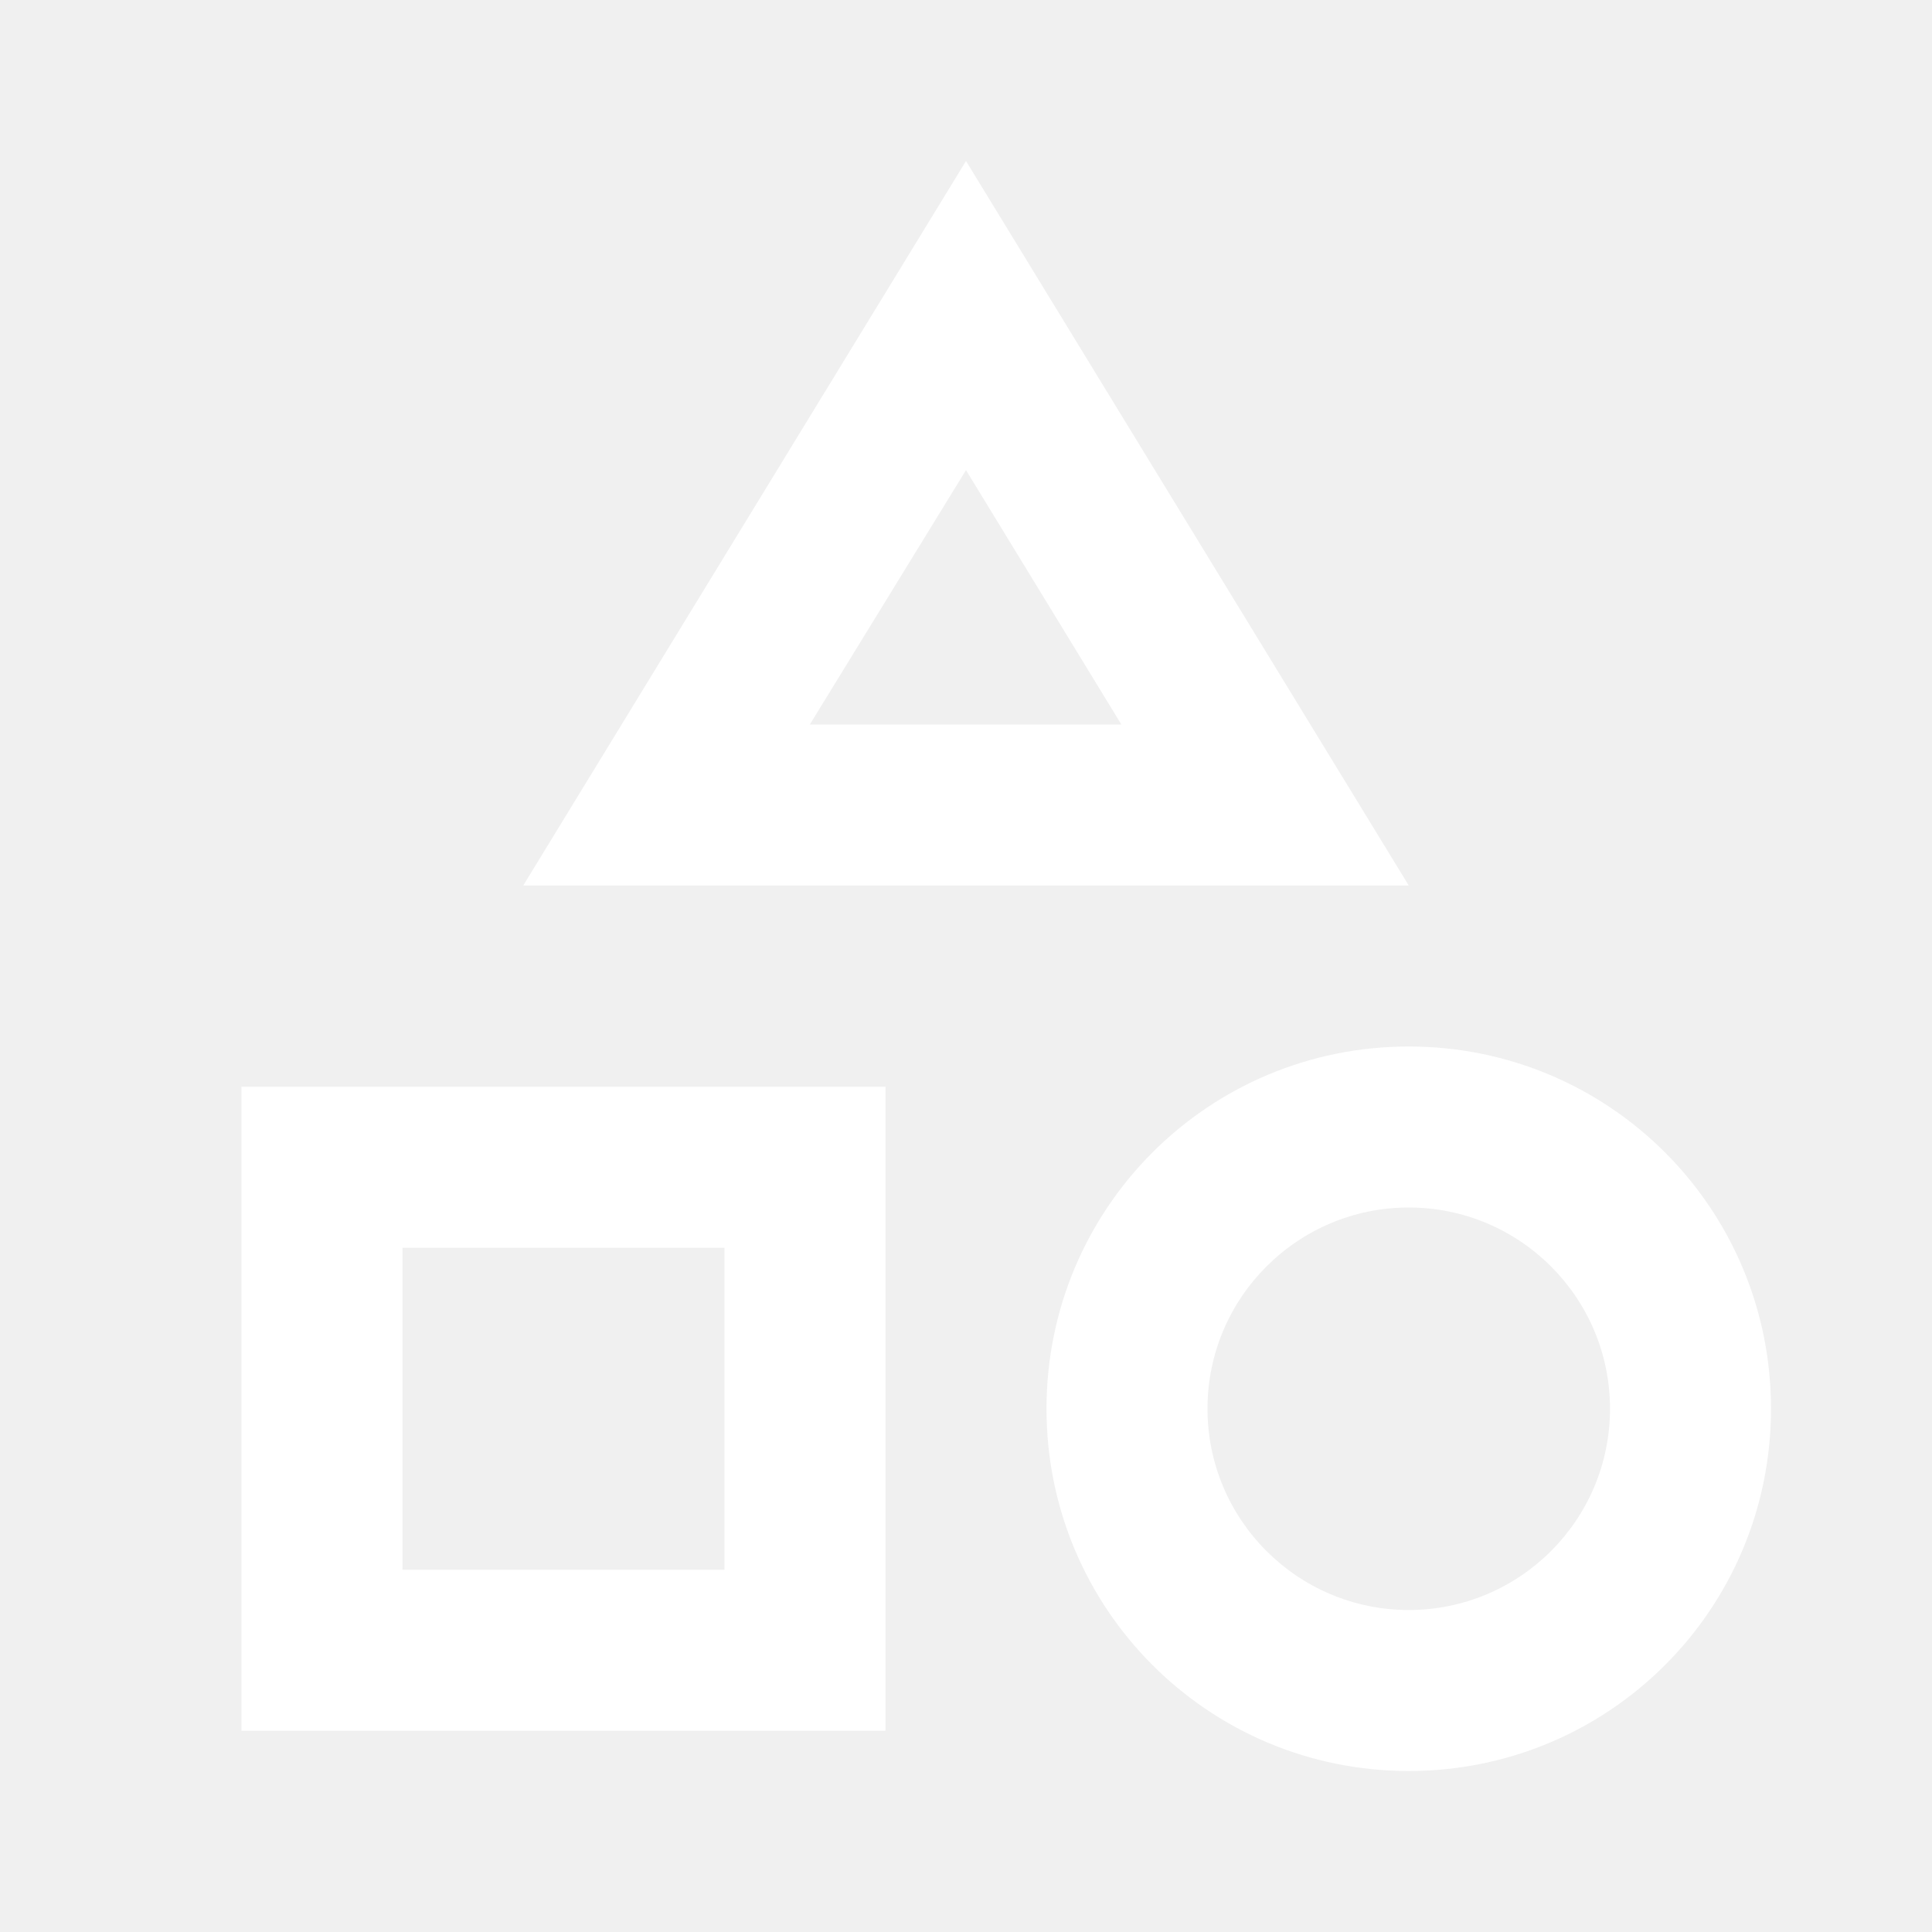
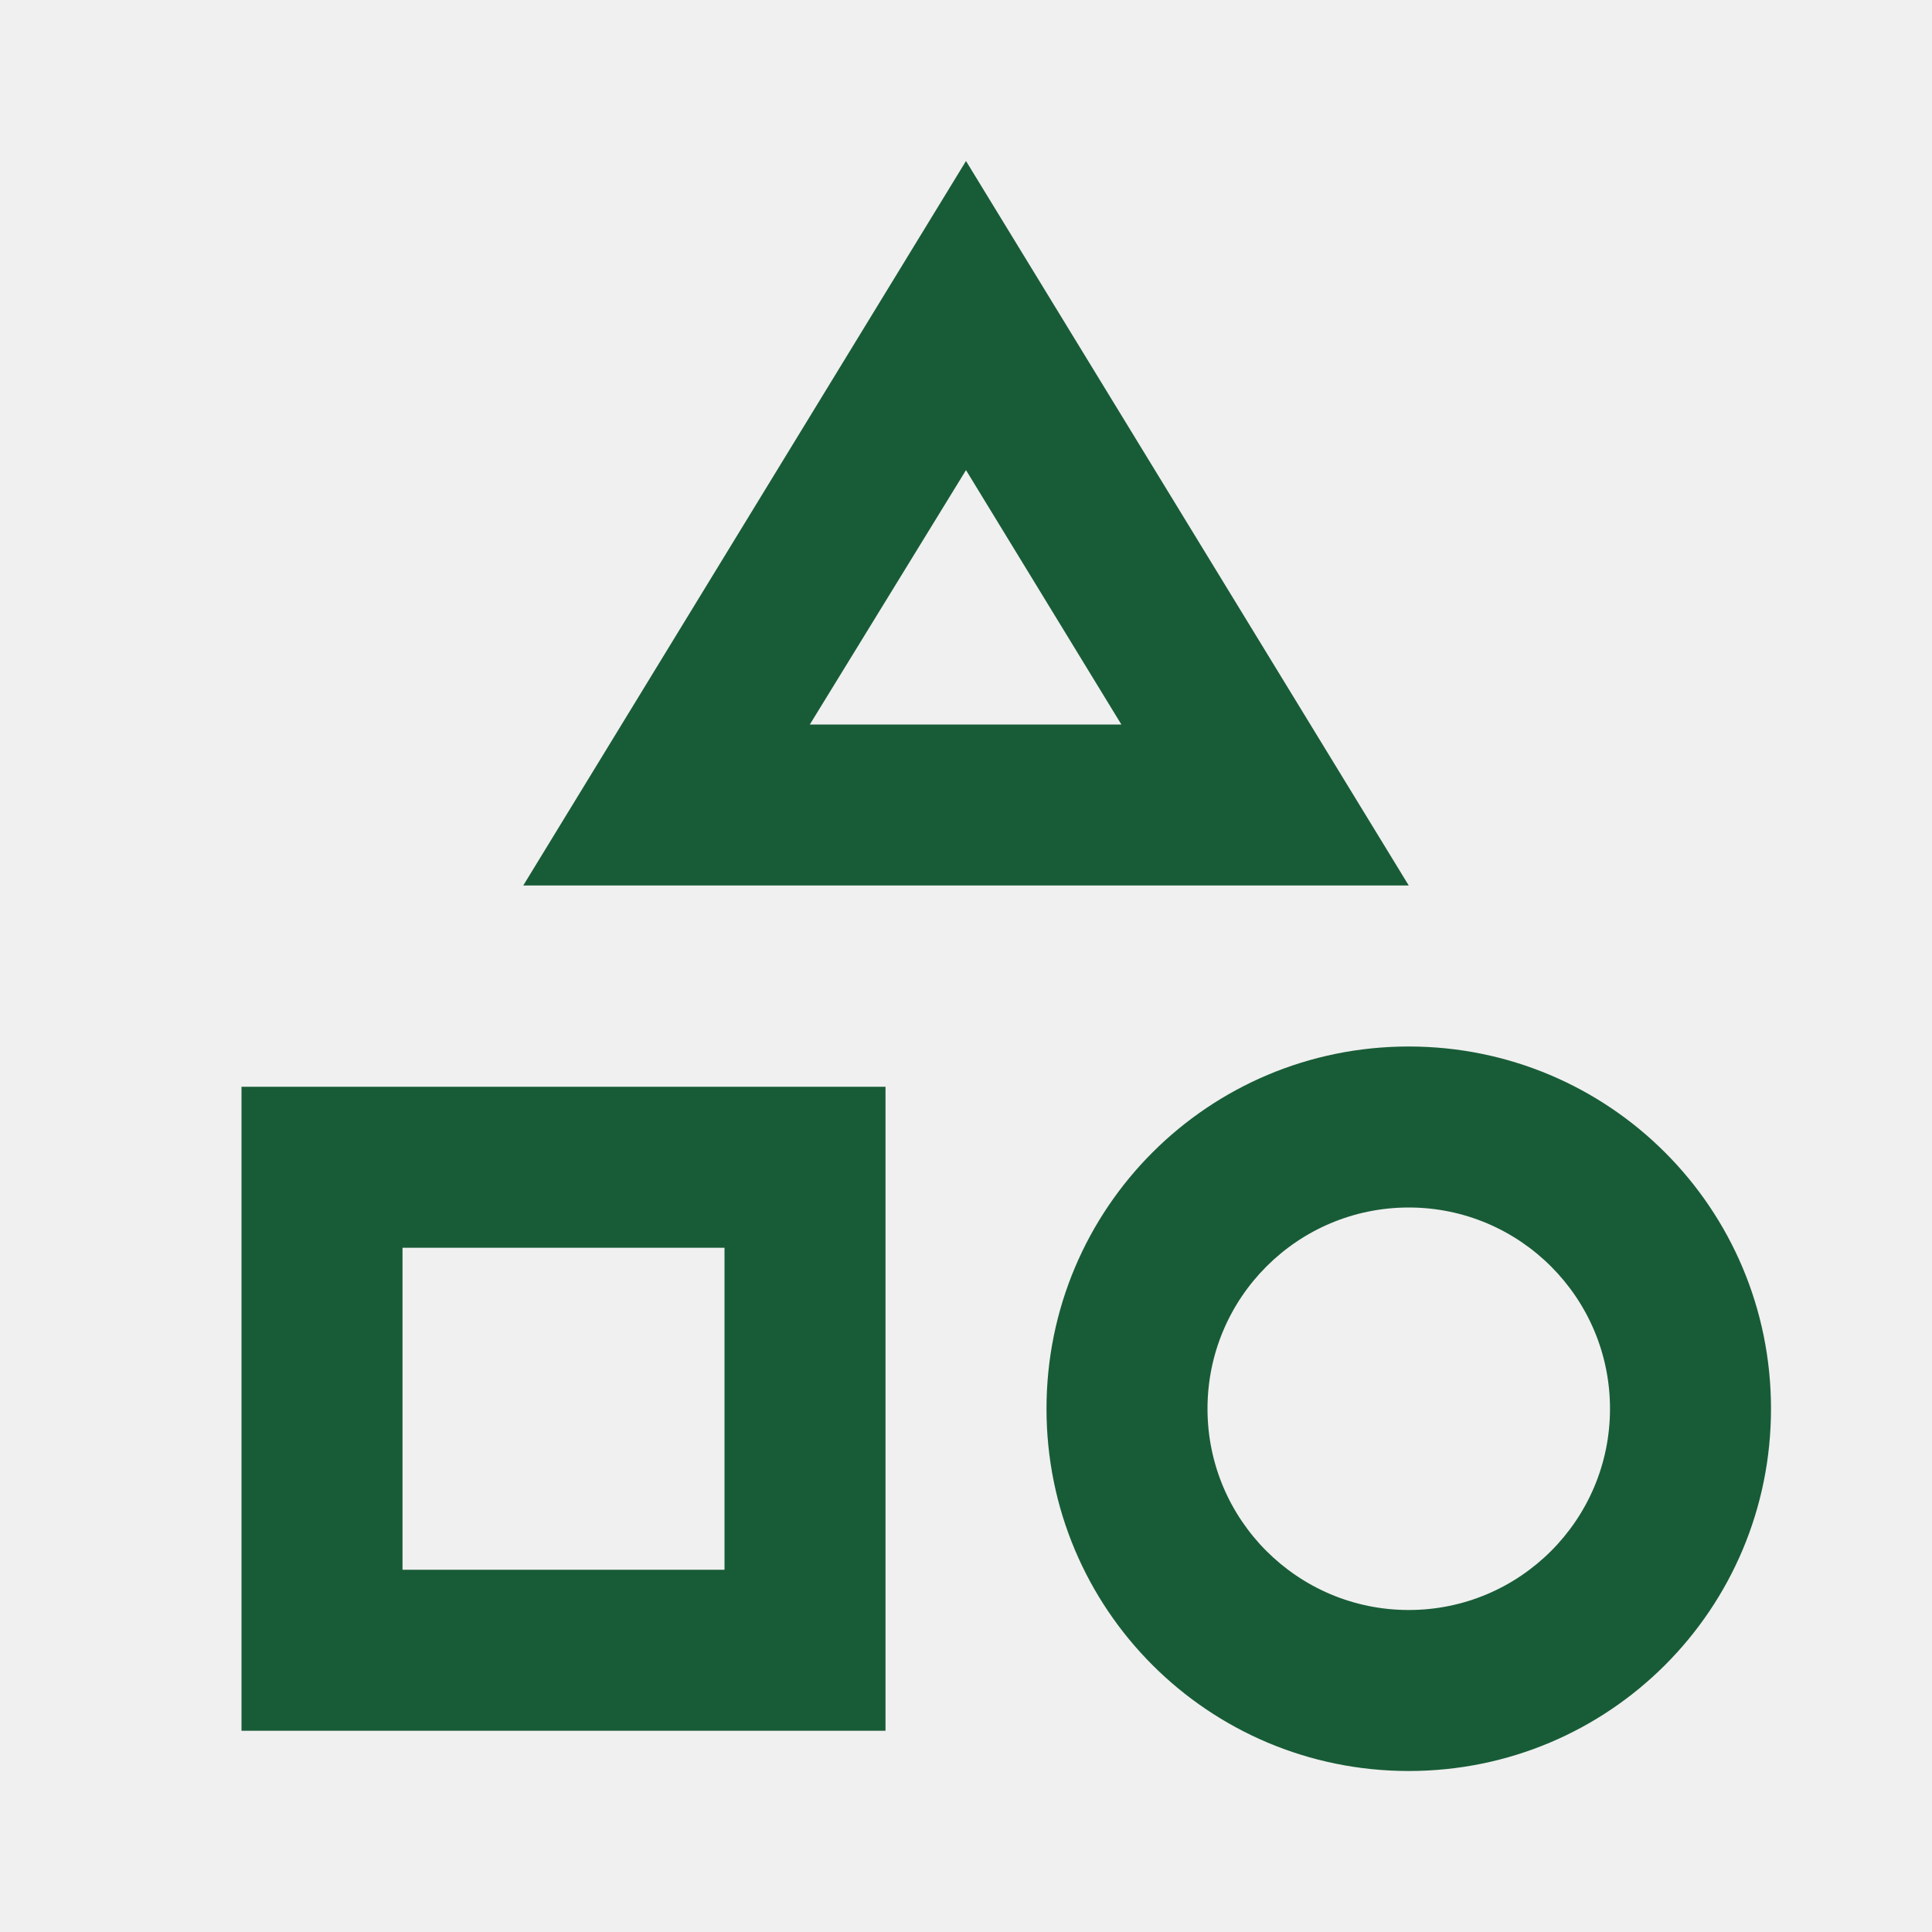
<svg xmlns="http://www.w3.org/2000/svg" viewBox="0 0 24 24" width="24" height="24">
-   <path fill="white" d="M12 2l-5.5 9h11L12 2zm0 3.84L13.93 9h-3.87L12 5.84zM17.5 13c-2.49 0-4.5 2.01-4.5 4.5s2.01 4.5 4.5 4.5 4.5-2.01 4.5-4.5-2.01-4.5-4.5-4.5zm0 7c-1.38 0-2.5-1.12-2.5-2.5s1.12-2.5 2.5-2.5 2.5 1.12 2.5 2.5-1.12 2.5-2.5 2.5zM3 21.5h8v-8H3v8zm2-6h4v4H5v-4z" />
+   <path fill="#185C37" d="M12 2l-5.5 9h11L12 2zm0 3.84L13.93 9h-3.87L12 5.84zM17.5 13c-2.49 0-4.5 2.01-4.5 4.5s2.01 4.5 4.5 4.5 4.5-2.01 4.5-4.5-2.01-4.5-4.5-4.5zm0 7c-1.38 0-2.5-1.12-2.5-2.5s1.12-2.5 2.5-2.5 2.5 1.12 2.5 2.5-1.12 2.5-2.5 2.5zM3 21.5h8v-8H3v8zm2-6h4v4H5v-4z" />
</svg>
